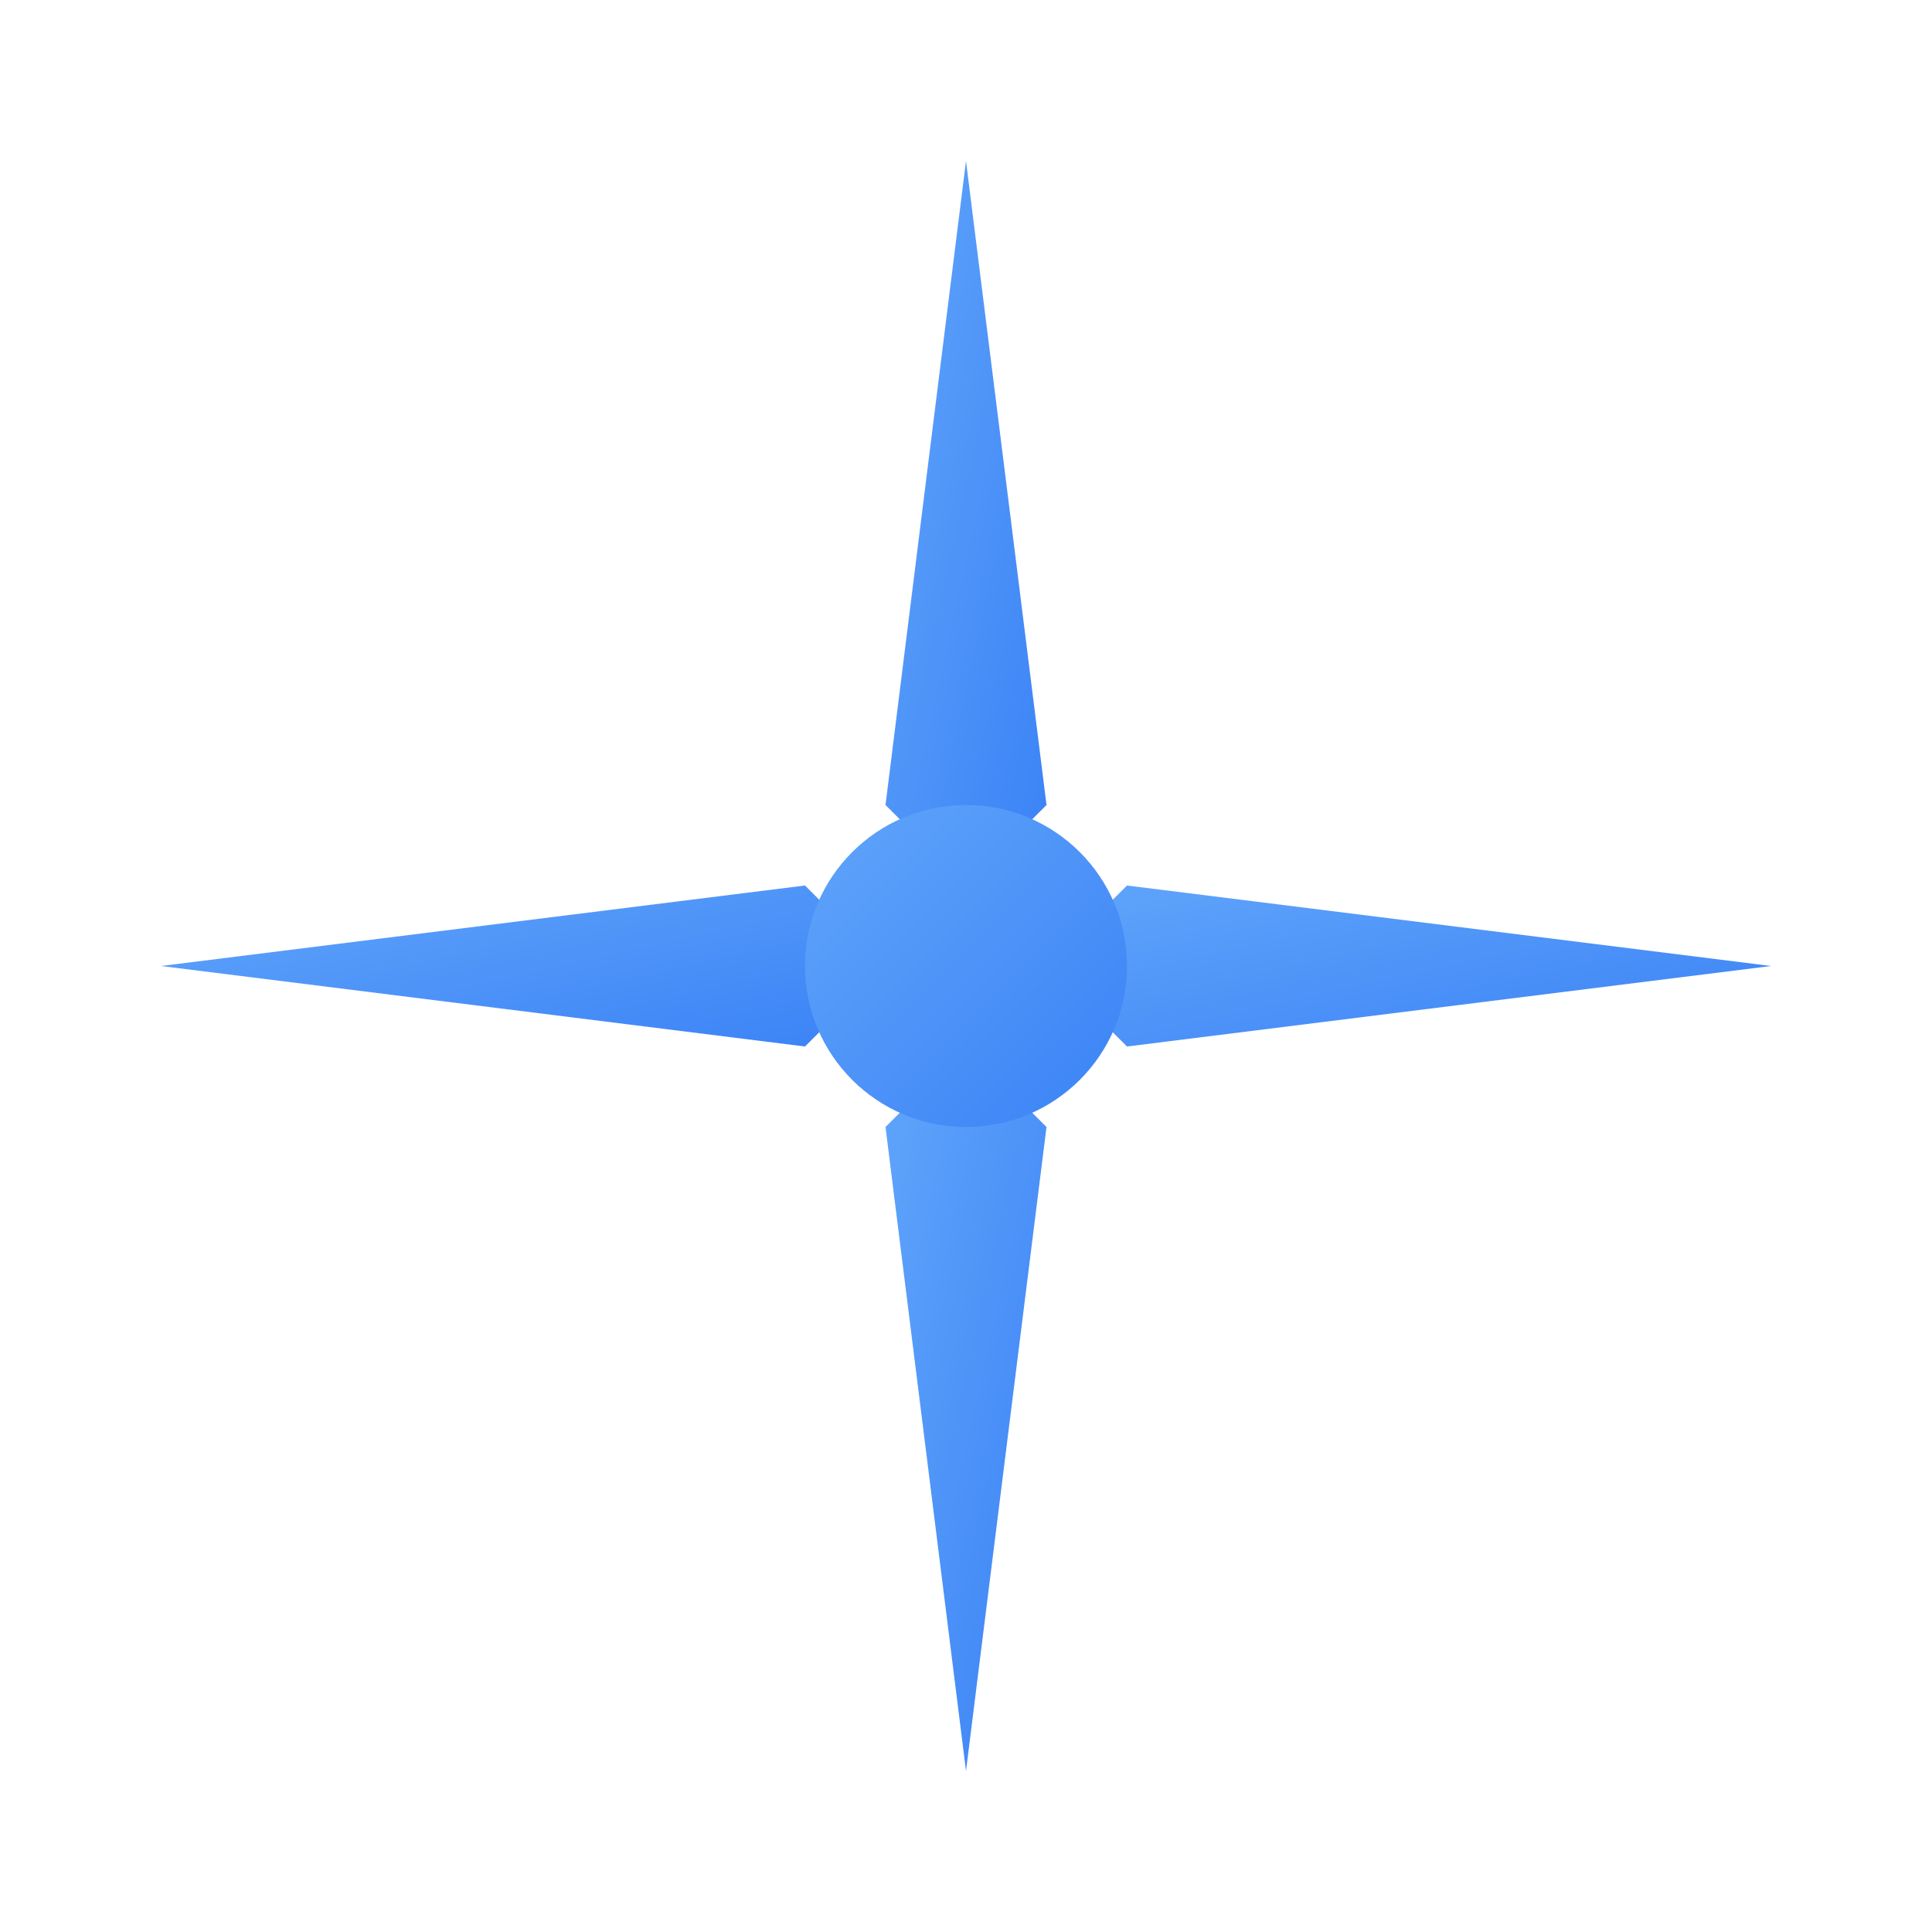
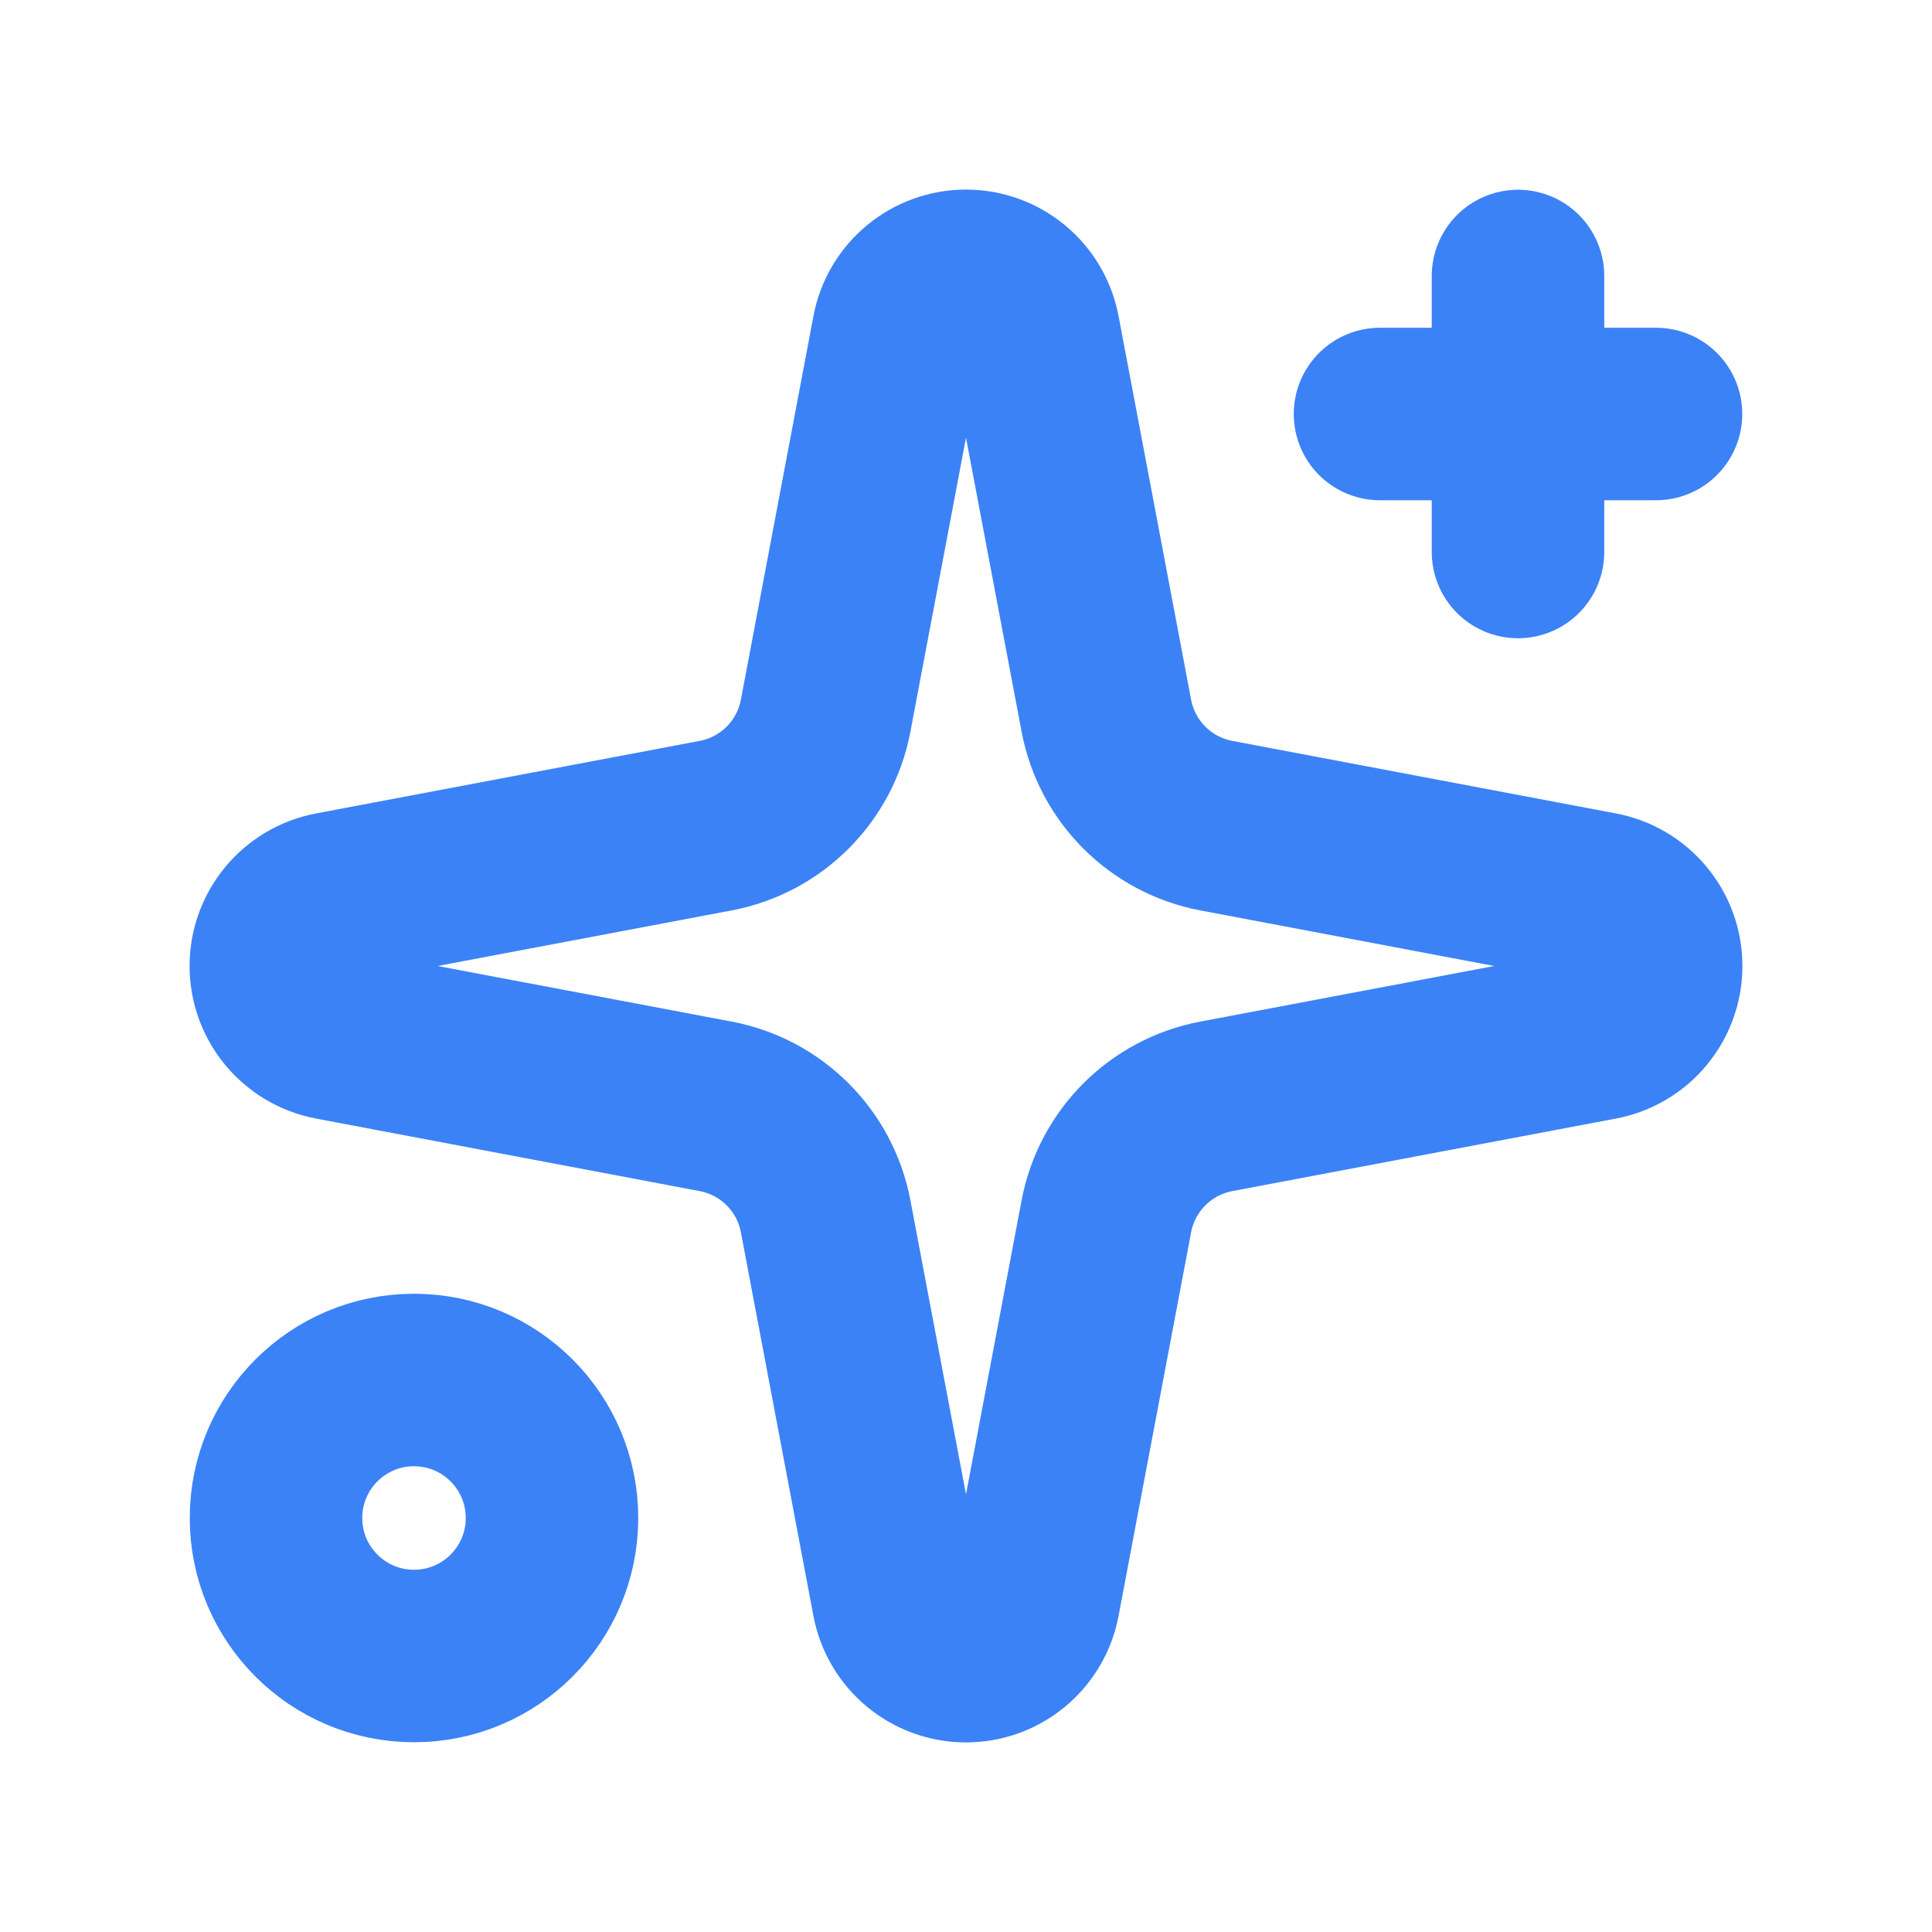
- <svg xmlns="http://www.w3.org/2000/svg" viewBox="0 0 48 48" fill="none">
-   <defs>
-     <linearGradient id="sparkleGrad" x1="0%" y1="0%" x2="100%" y2="100%">
-       <stop offset="0%" style="stop-color:#60a5fa" />
-       <stop offset="100%" style="stop-color:#3b82f6" />
-     </linearGradient>
-   </defs>
-   <path d="M 24 4 L 26 20 L 24 22 L 22 20 Z" fill="url(#sparkleGrad)" />
-   <path d="M 44 24 L 28 26 L 26 24 L 28 22 Z" fill="url(#sparkleGrad)" />
-   <path d="M 24 44 L 22 28 L 24 26 L 26 28 Z" fill="url(#sparkleGrad)" />
-   <path d="M 4 24 L 20 22 L 22 24 L 20 26 Z" fill="url(#sparkleGrad)" />
-   <circle cx="24" cy="24" r="4" fill="url(#sparkleGrad)" />
+ <svg xmlns="http://www.w3.org/2000/svg" width="32" height="32" viewBox="-2 -2 28 28" fill="none" stroke="#3b82f6" stroke-width="2.5" stroke-linecap="round" stroke-linejoin="round">
+   <path d="M11.017 2.814a1 1 0 0 1 1.966 0l1.051 5.558a2 2 0 0 0 1.594 1.594l5.558 1.051a1 1 0 0 1 0 1.966l-5.558 1.051a2 2 0 0 0-1.594 1.594l-1.051 5.558a1 1 0 0 1-1.966 0l-1.051-5.558a2 2 0 0 0-1.594-1.594l-5.558-1.051a1 1 0 0 1 0-1.966l5.558-1.051a2 2 0 0 0 1.594-1.594z" />
+   <path d="M20 2v4" />
+   <path d="M22 4h-4" />
+   <circle cx="4" cy="20" r="2" />
</svg>
